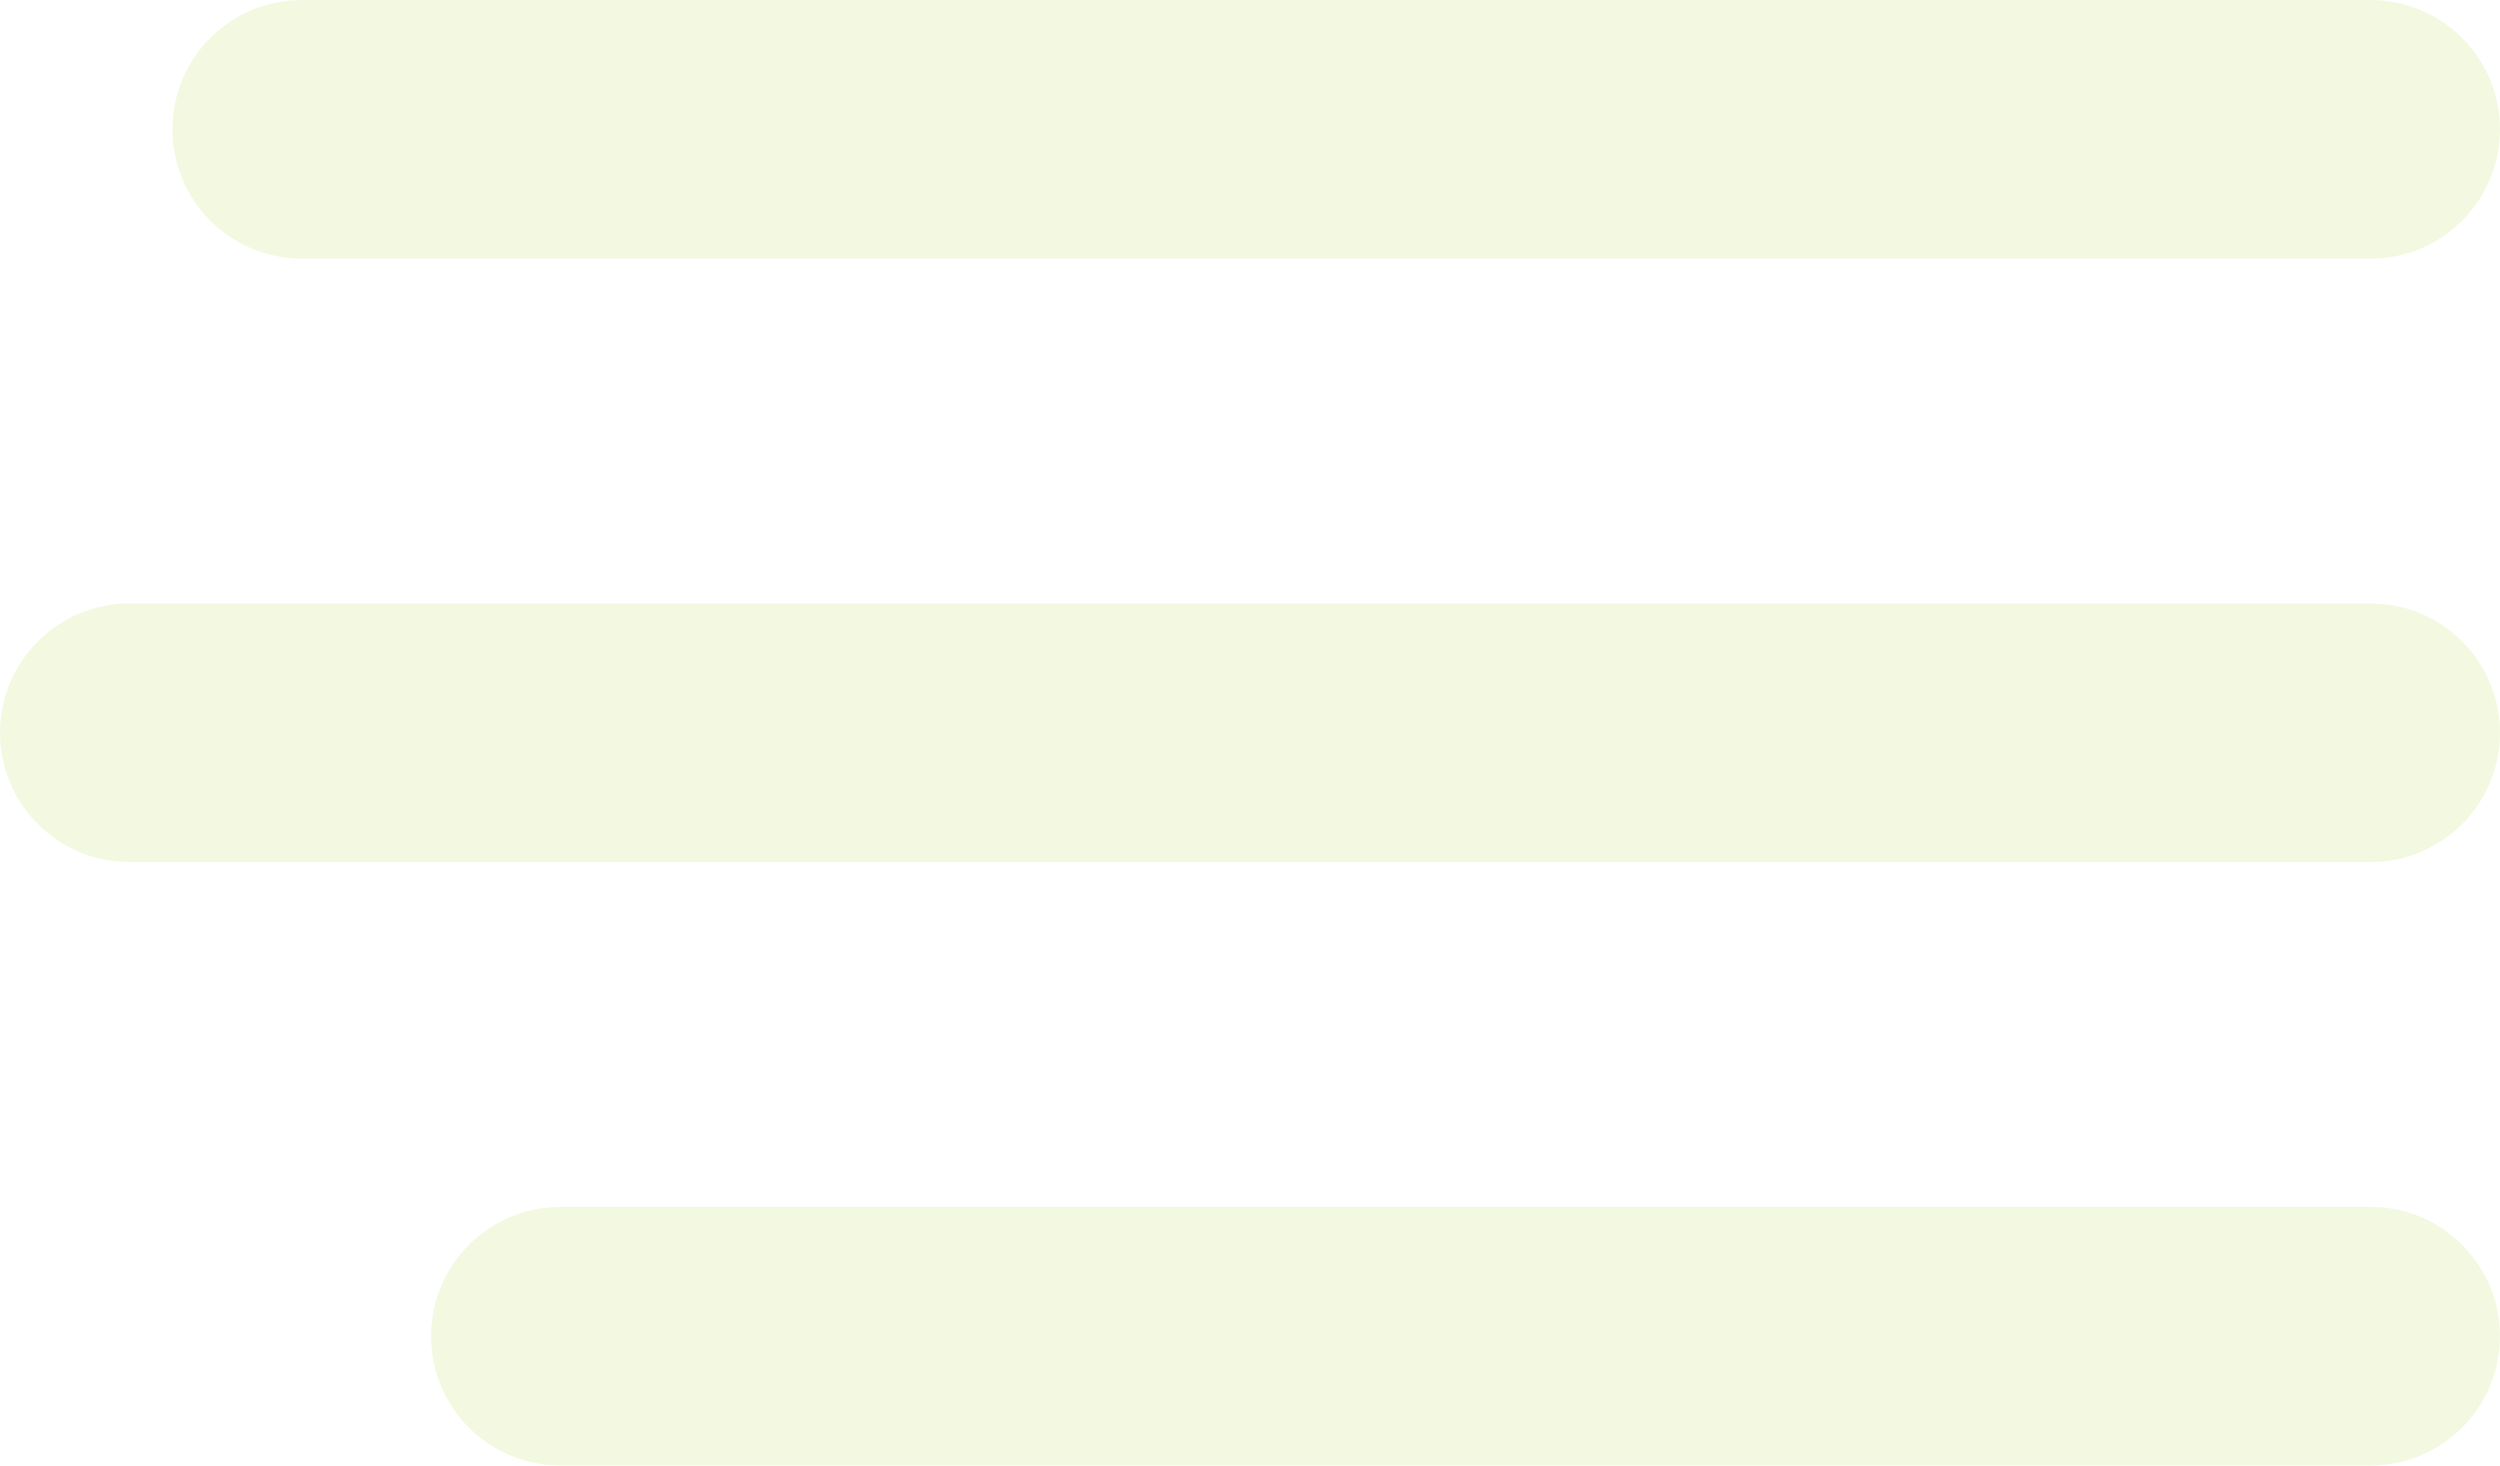
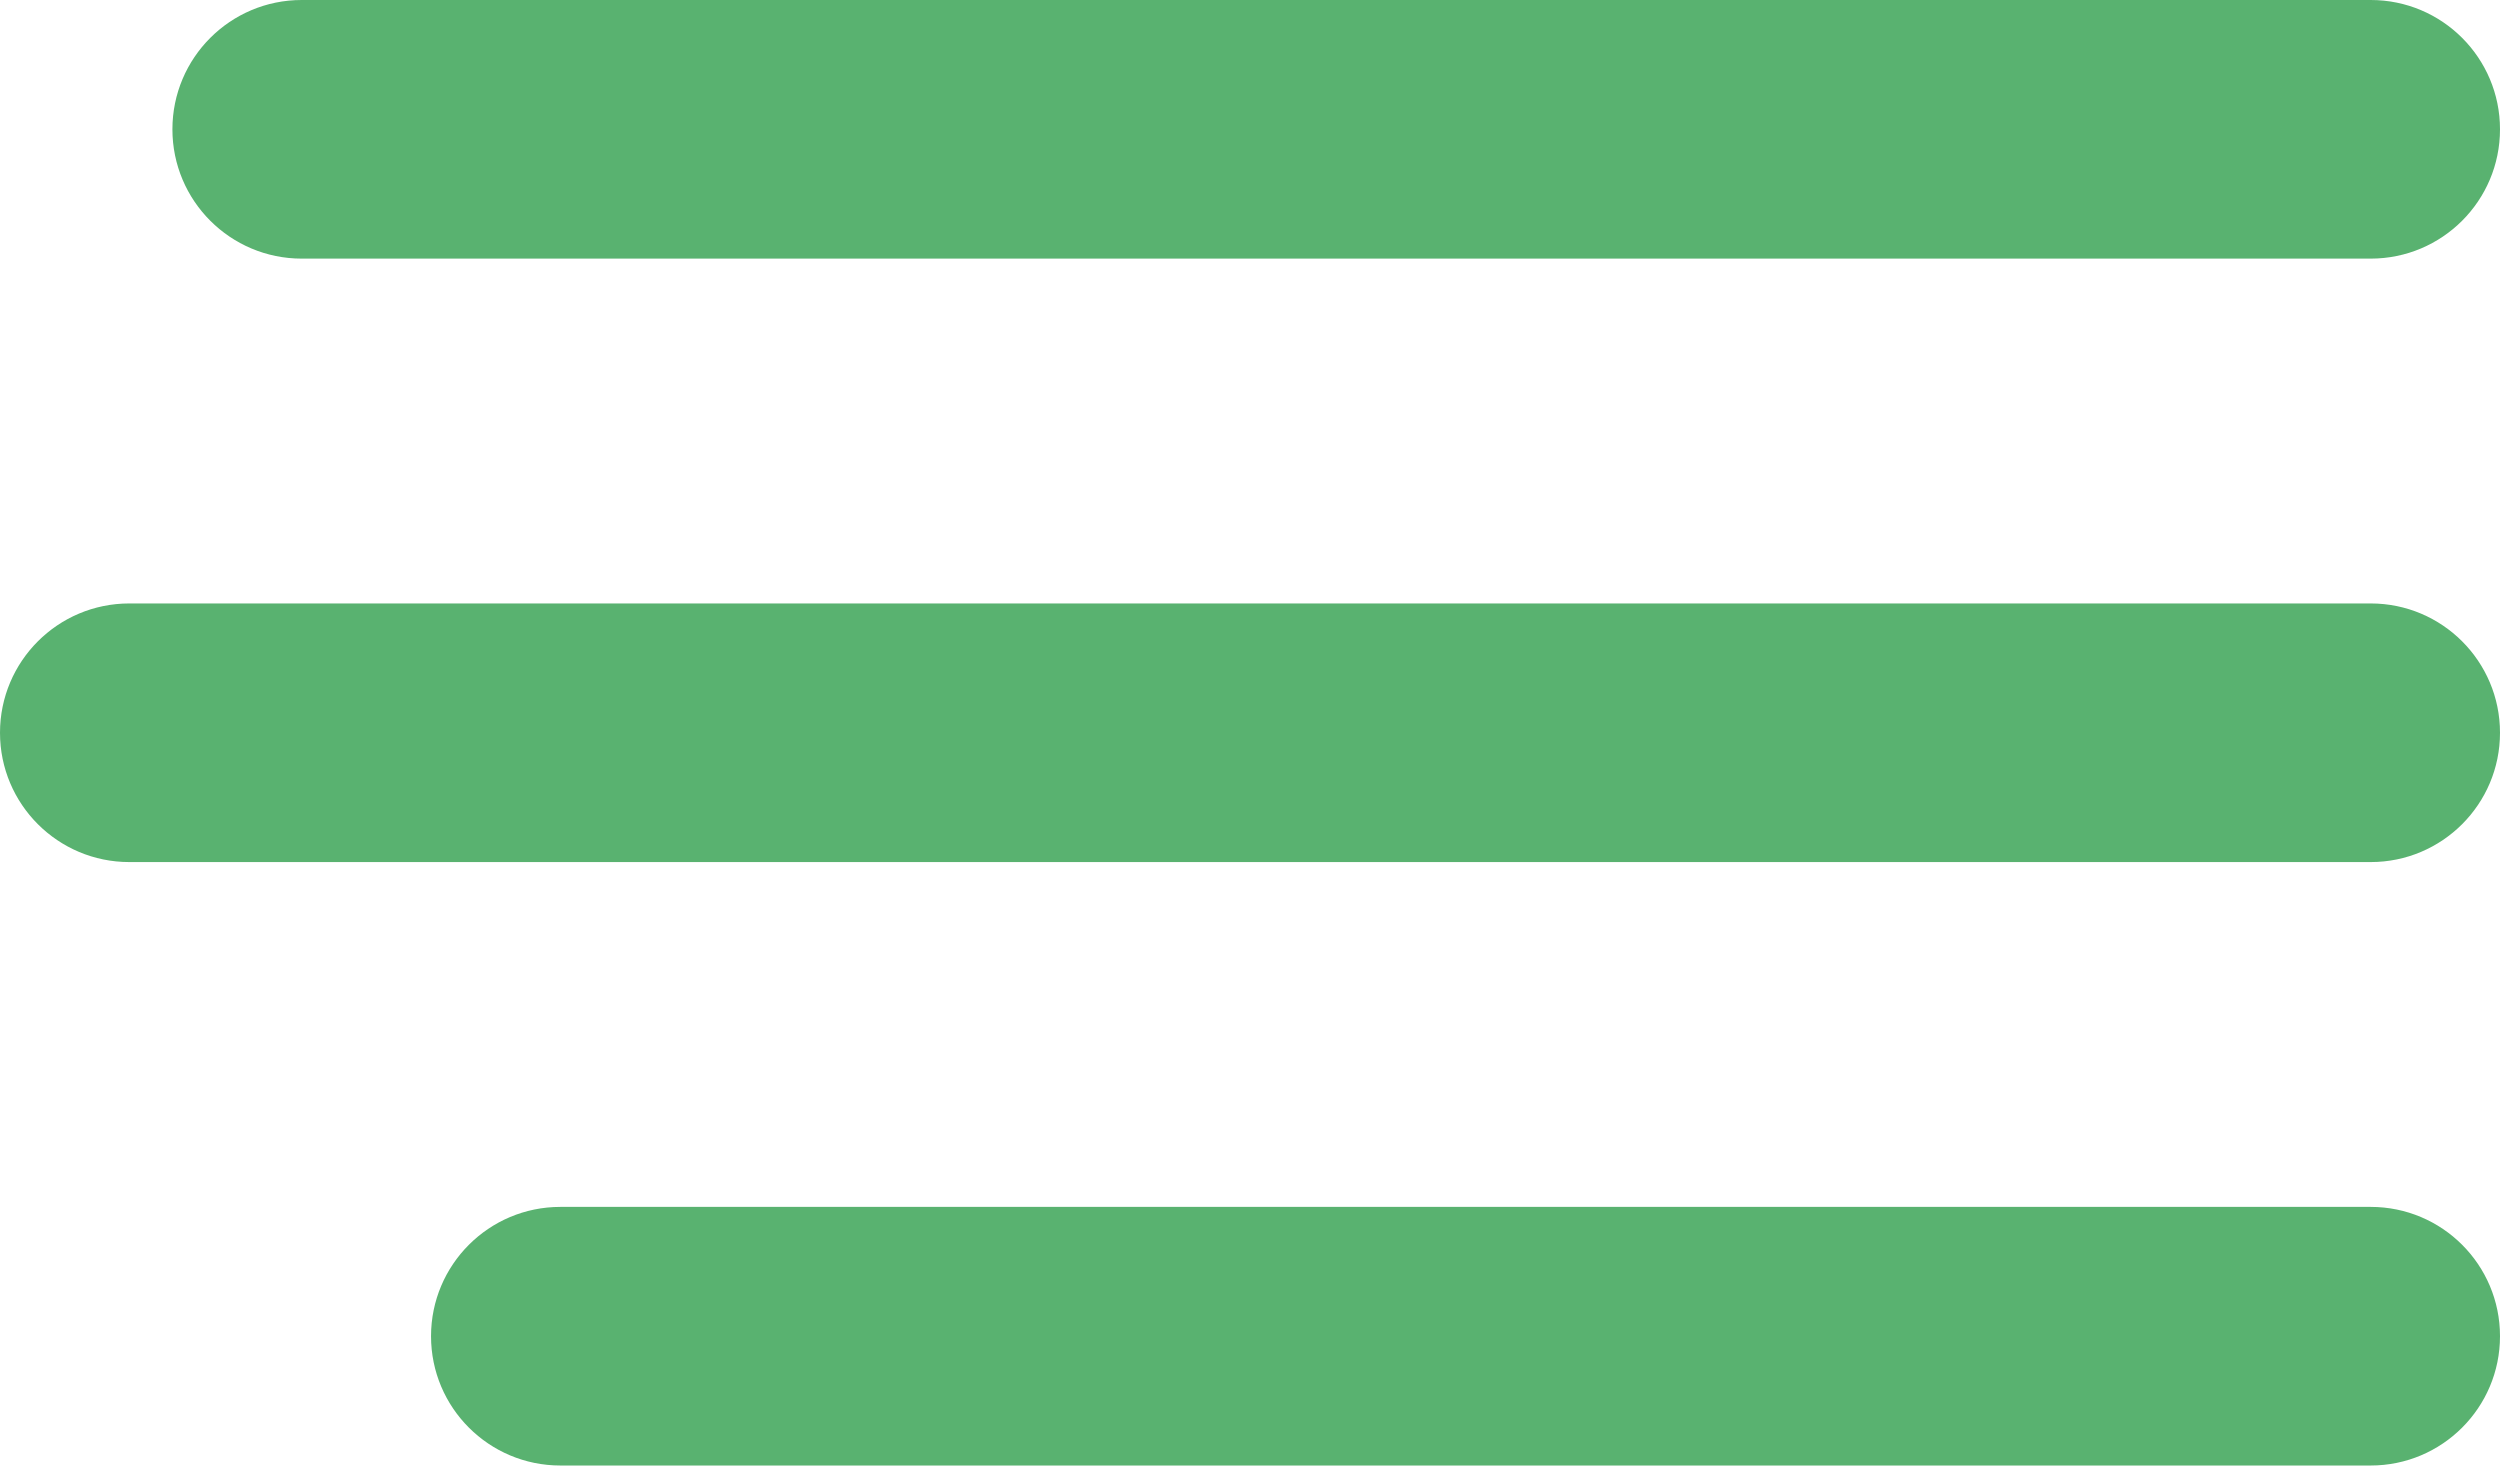
<svg xmlns="http://www.w3.org/2000/svg" width="29" height="17" viewBox="0 0 29 17">
  <g id="Group_448" data-name="Group 448" transform="translate(-329 -36)">
-     <rect id="Rectangle_257" data-name="Rectangle 257" width="29" height="3" rx="1.5" transform="translate(329 43)" fill="#F3F9E1" />
-     <rect id="Rectangle_258" data-name="Rectangle 258" width="27" height="3" rx="1.5" transform="translate(331 36)" fill="#F3F9E1" />
-     <rect id="Rectangle_259" data-name="Rectangle 259" width="24" height="3" rx="1.5" transform="translate(334 50)" fill="#F3F9E1" />
+     <rect id="Rectangle_257" data-name="Rectangle 257" width="29" height="3" rx="1.5" transform="translate(329 43)" fill="#59B270" />
+     <rect id="Rectangle_258" data-name="Rectangle 258" width="27" height="3" rx="1.5" transform="translate(331 36)" fill="#59B270" />
+     <rect id="Rectangle_259" data-name="Rectangle 259" width="24" height="3" rx="1.5" transform="translate(334 50)" fill="#59B270" />
  </g>
</svg>
